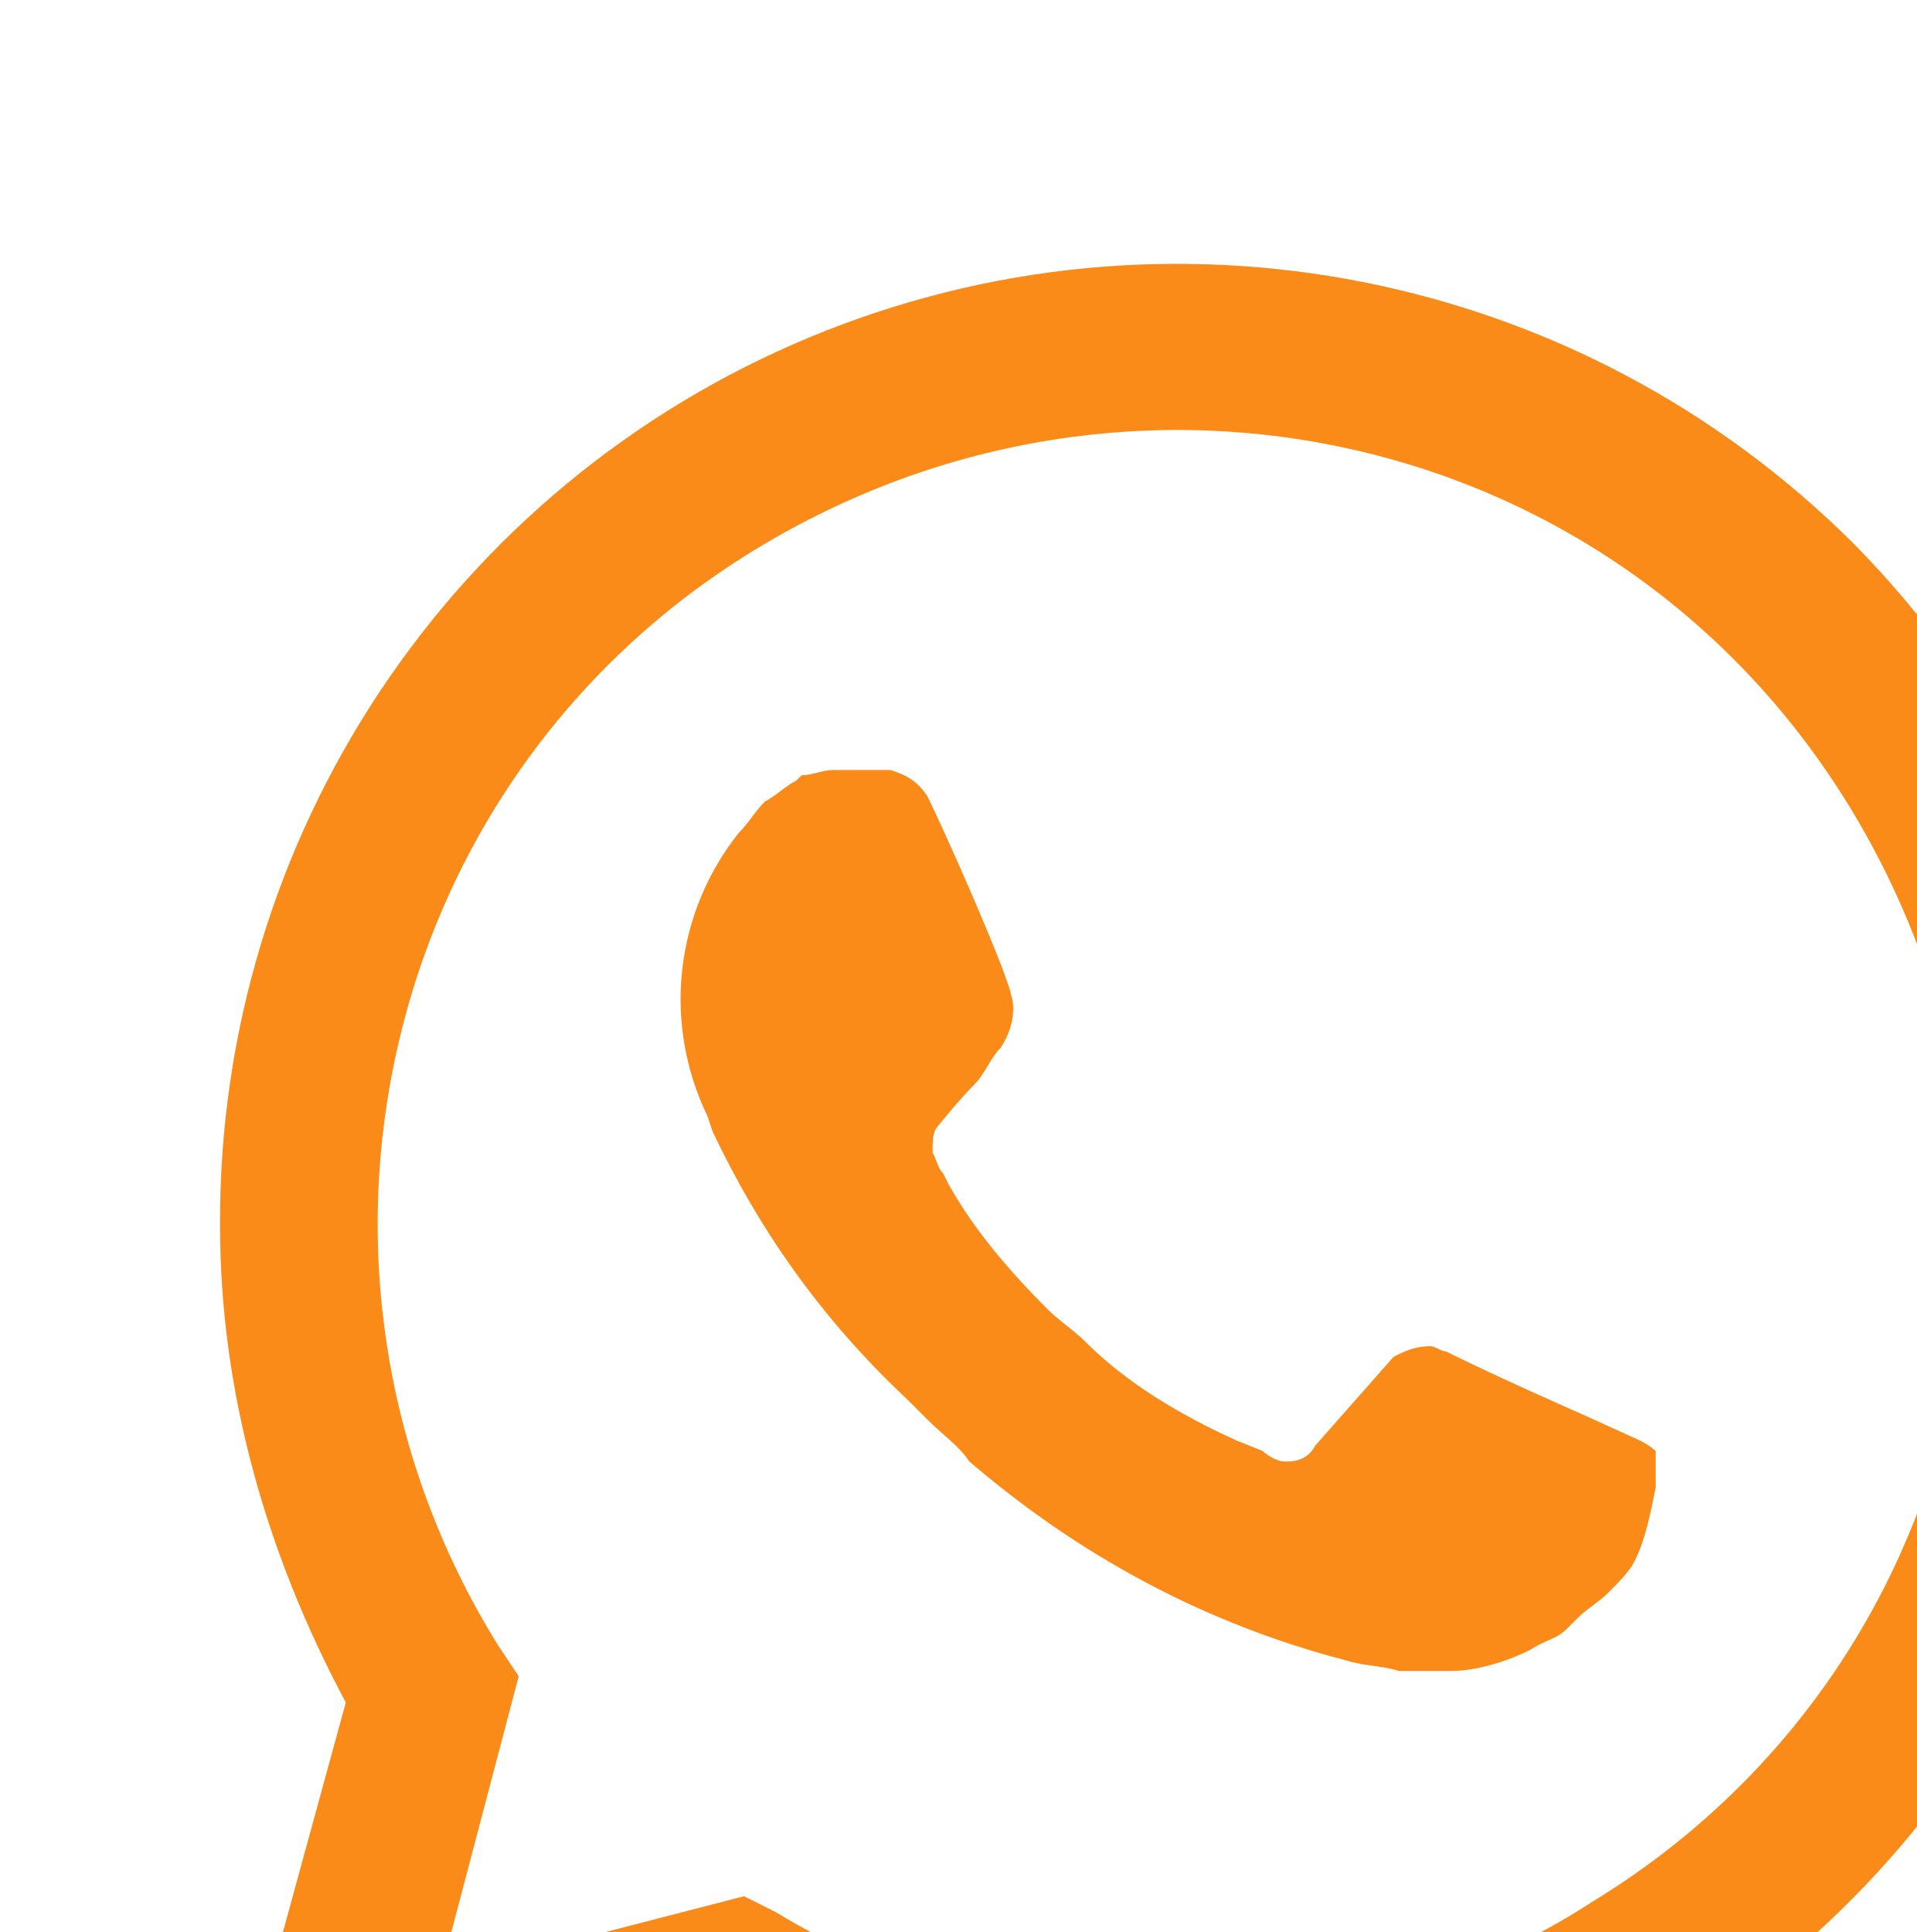
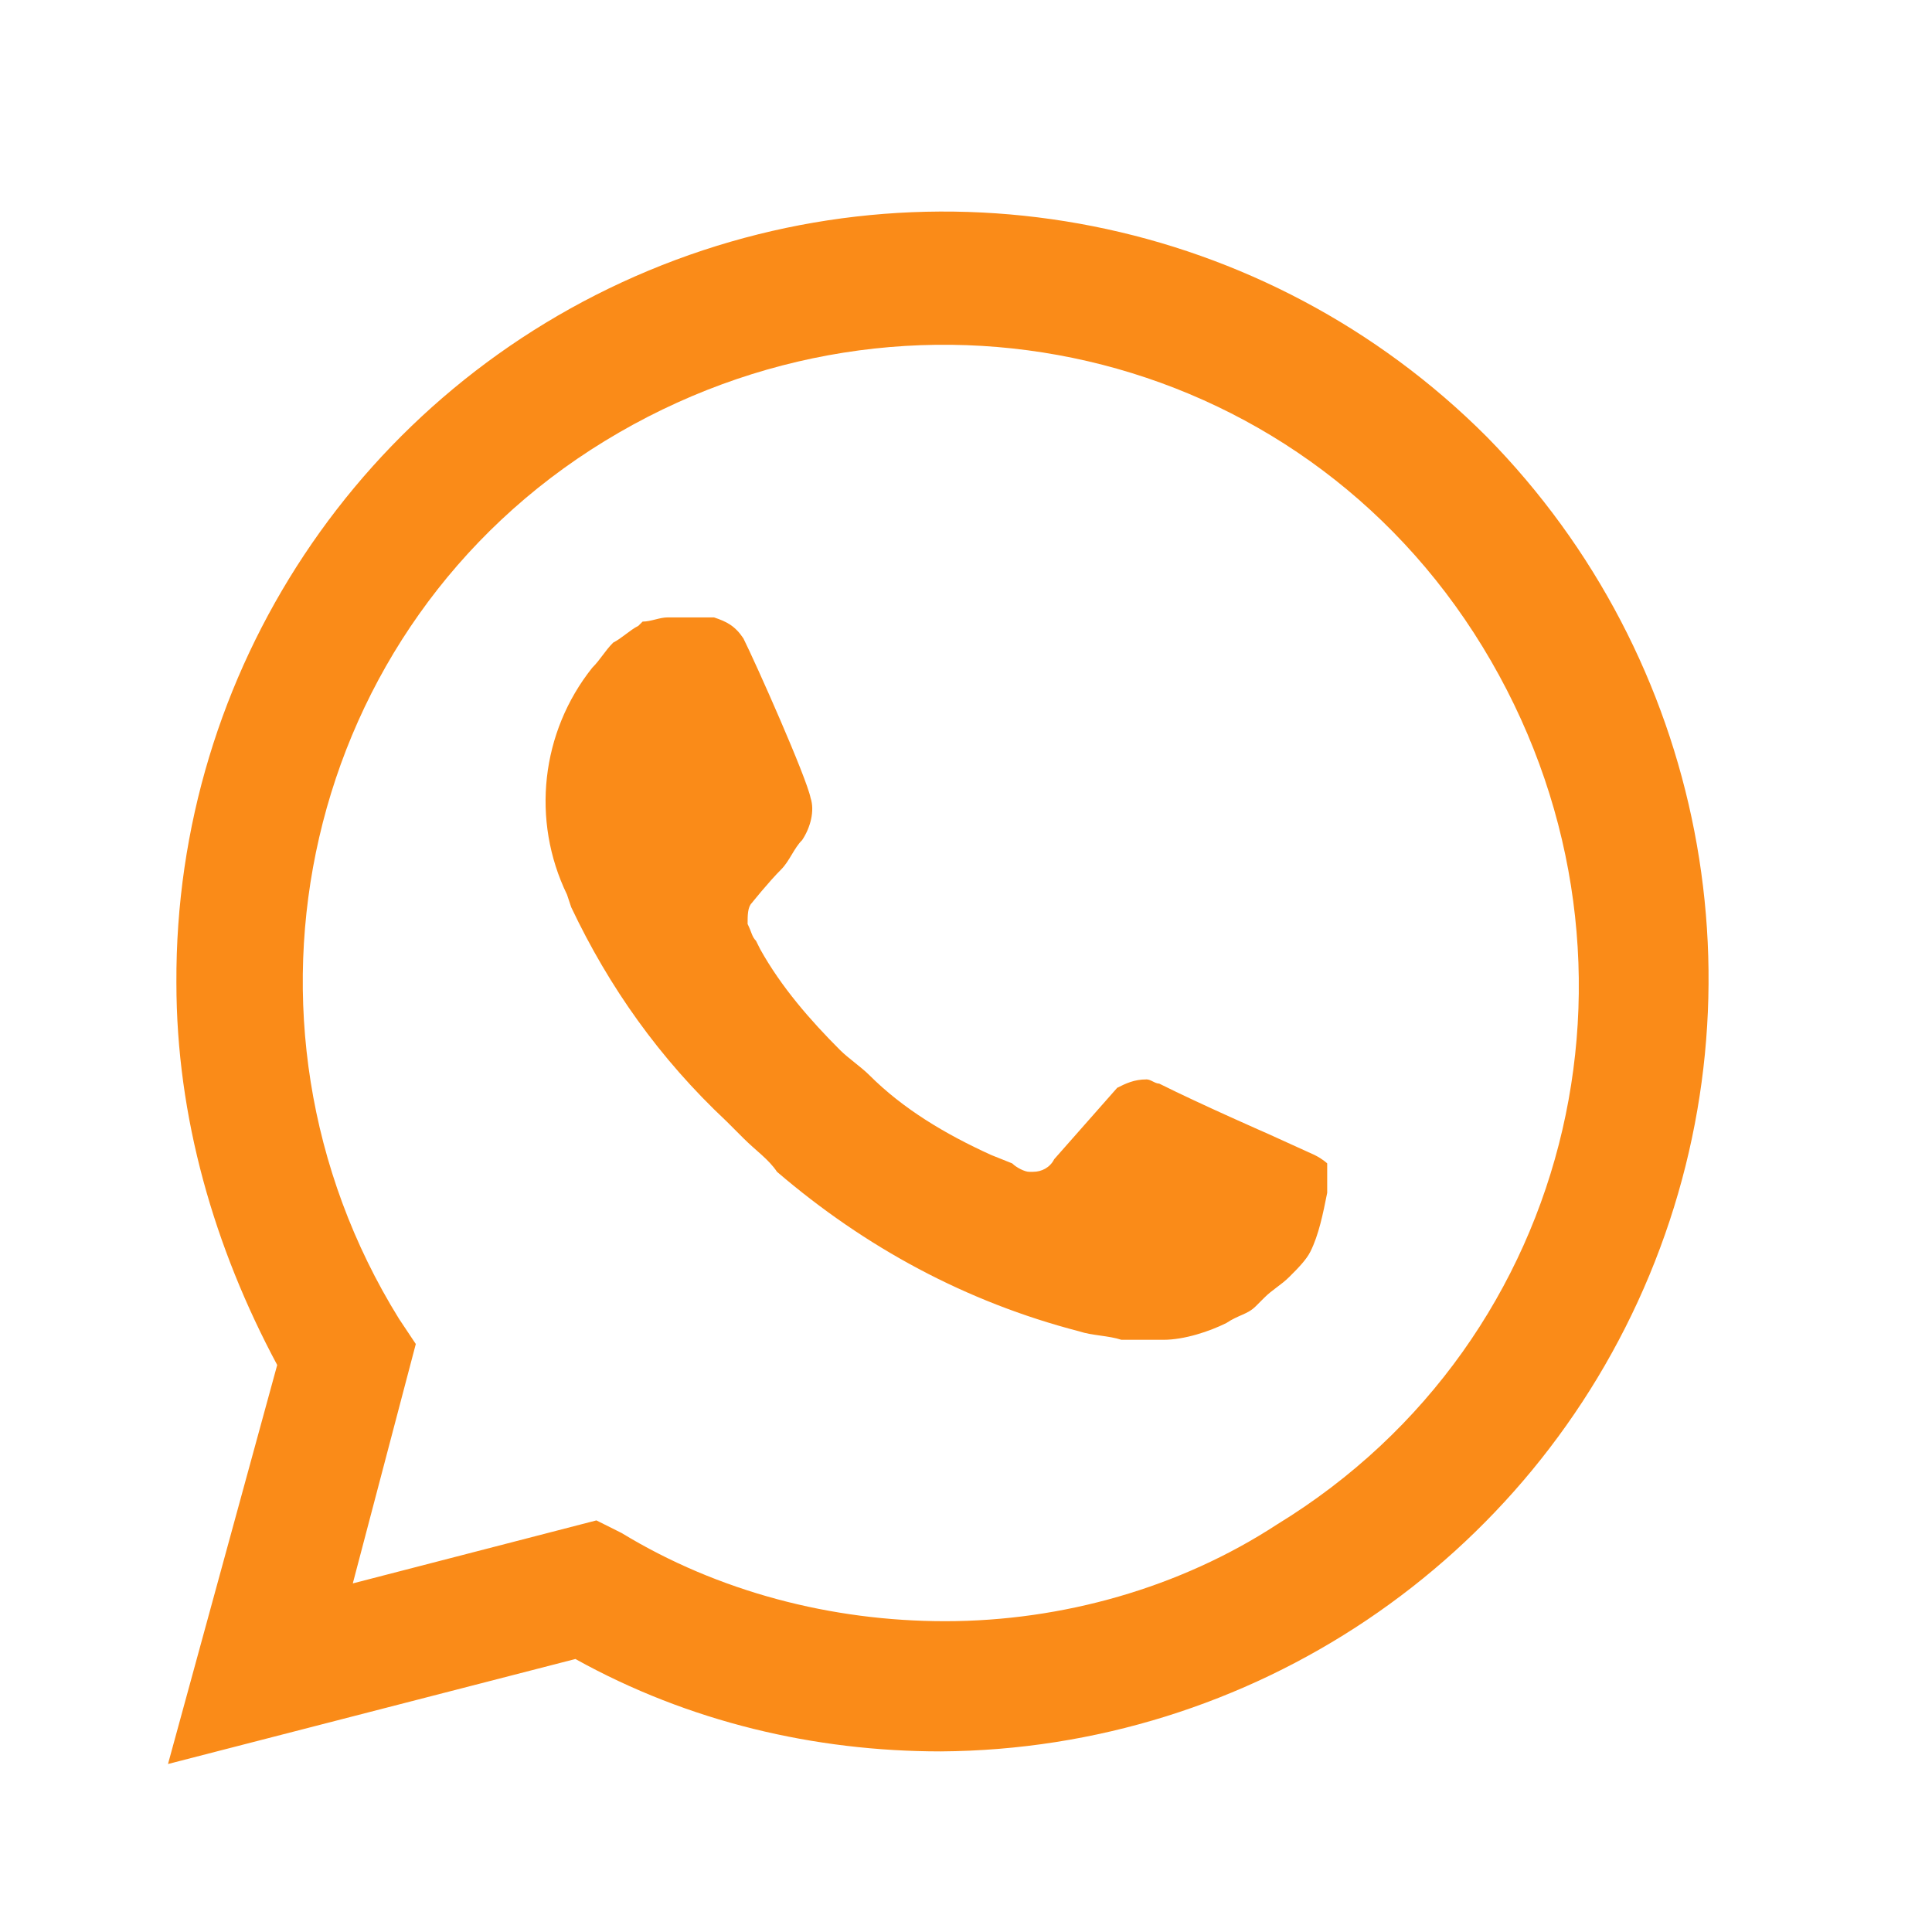
- <svg xmlns="http://www.w3.org/2000/svg" width="auto" height="auto">
+ <svg xmlns="http://www.w3.org/2000/svg" viewBox="0 0 46 46" width="auto" height="auto">
  <path fill="#FA8B18" d="M35.4 10.4a18.27 18.27 0 0 0-31.2 13c0 3.2.9 6.3 2.4 9.1L4 42l9.7-2.5c2.7 1.5 5.7 2.2 8.7 2.2a18.4 18.4 0 0 0 13-31.3zM22.5 38.6c-2.7 0-5.4-.7-7.7-2.1l-.6-.3-5.8 1.5L9.9 32l-.4-.6c-4.4-7.1-2.3-16.5 4.9-20.9 7.2-4.4 16.5-2.3 20.9 4.9 4.4 7.2 2.3 16.5-4.9 20.9-2.3 1.5-5.1 2.3-7.9 2.3zm8.8-11.1-1.1-.5s-1.6-.7-2.6-1.2c-.1 0-.2-.1-.3-.1-.3 0-.5.1-.7.2l-1.5 1.7c-.1.2-.3.3-.5.3h-.1c-.1 0-.3-.1-.4-.2l-.5-.2c-1.1-.5-2.1-1.1-2.9-1.9-.2-.2-.5-.4-.7-.6-.7-.7-1.4-1.5-1.9-2.4l-.1-.2c-.1-.1-.1-.2-.2-.4 0-.2 0-.4.1-.5 0 0 .4-.5.7-.8.2-.2.3-.5.5-.7.2-.3.3-.7.2-1-.1-.5-1.3-3.2-1.6-3.8-.2-.3-.4-.4-.7-.5h-1.1c-.2 0-.4.1-.6.1l-.1.1c-.2.1-.4.3-.6.4-.2.2-.3.4-.5.6a5.1 5.1 0 0 0-.6 5.4l.1.3c.9 1.9 2.1 3.6 3.7 5.1l.4.4c.3.3.6.5.8.8 2.1 1.8 4.5 3.1 7.2 3.8.3.1.7.1 1 .2h1c.5 0 1.1-.2 1.5-.4.3-.2.5-.2.7-.4l.2-.2c.2-.2.4-.3.6-.5.2-.2.4-.4.5-.6.2-.4.3-.9.4-1.4v-.7s-.1-.1-.3-.2z" />
</svg>
